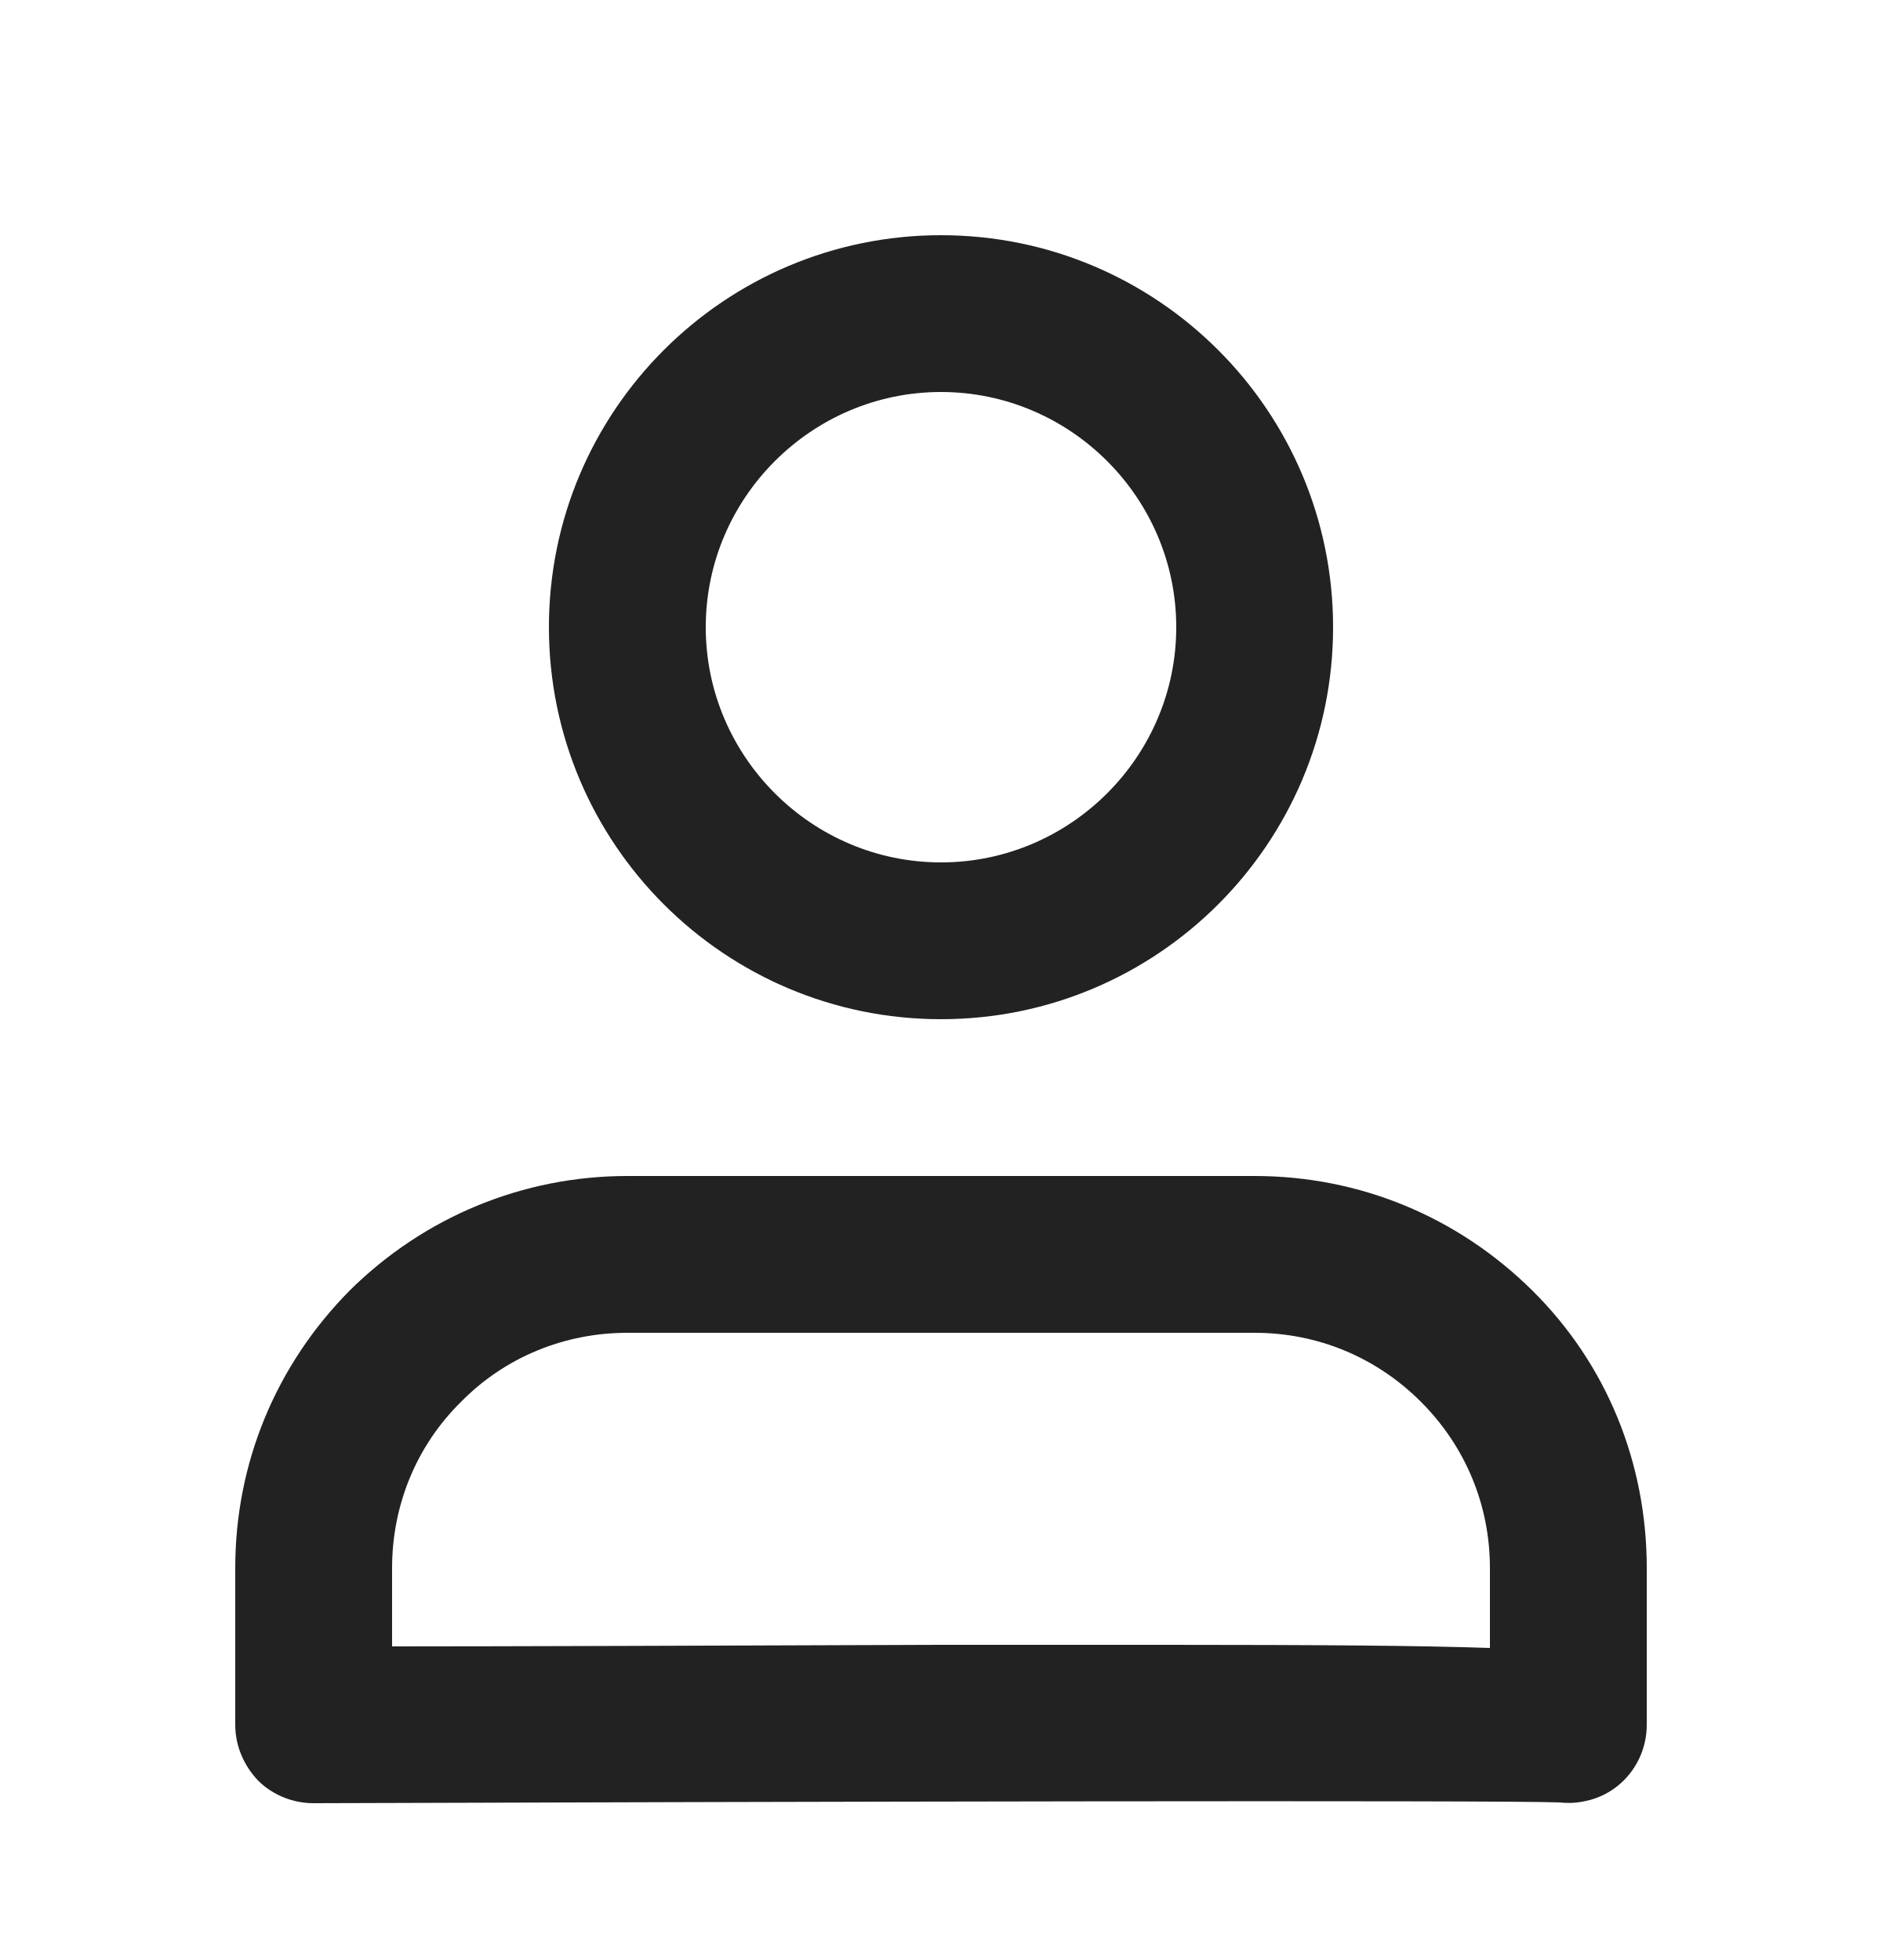
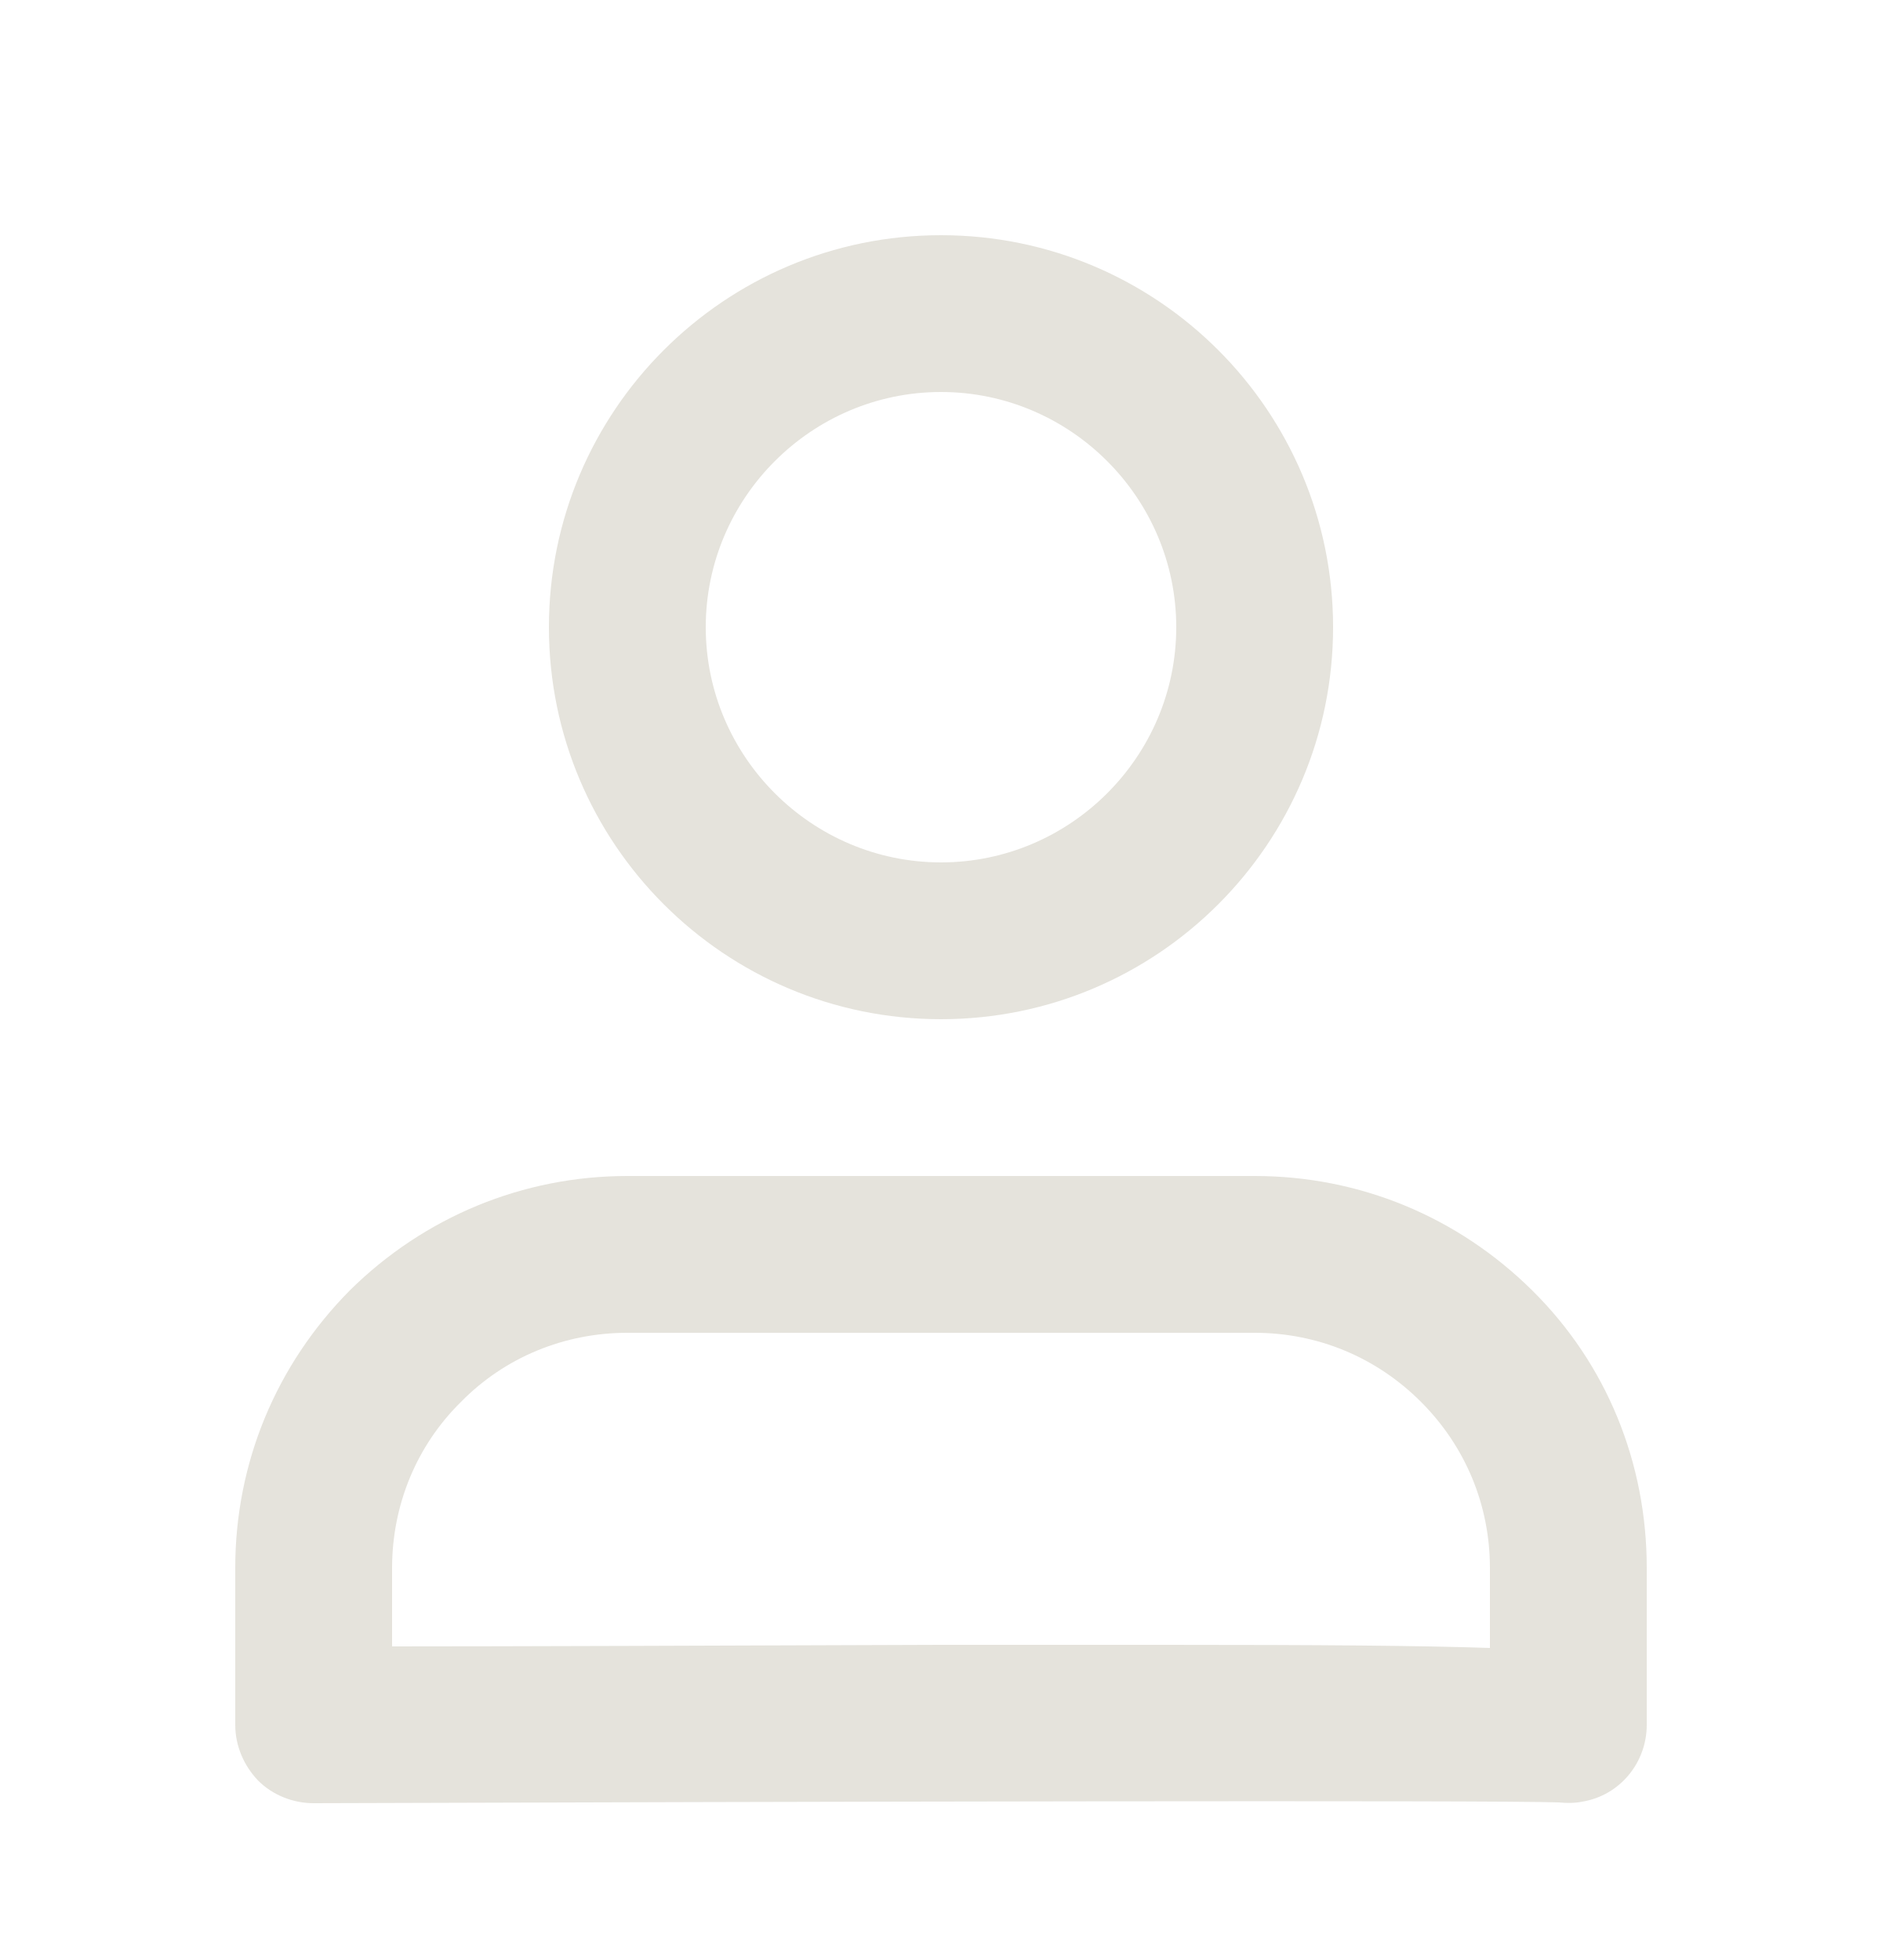
<svg xmlns="http://www.w3.org/2000/svg" width="24" height="25" viewBox="0 0 24 25" fill="none">
-   <path d="M4 23C3.74 23 3.48 22.9 3.29 22.71C3.11 22.52 3 22.27 3 22V20C3 18.66 3.52 17.41 4.46 16.46C5.41 15.52 6.67 15 8 15H16C17.34 15 18.59 15.52 19.54 16.46C20.49 17.4 21 18.66 21 20V22C21 22.48 20.66 22.9 20.18 22.98C20.08 23 19.98 23 19.88 22.99C19.11 22.96 10.01 22.98 4 23ZM14.88 20.98C16.84 20.98 18.13 20.99 19 21.02V20C19 19.2 18.69 18.45 18.12 17.88C17.55 17.31 16.8 17 16 17H8C7.2 17 6.44 17.31 5.88 17.88C5.31 18.44 5 19.2 5 20V21C6.44 21 9.21 20.99 11.99 20.98C13.08 20.98 14.04 20.98 14.88 20.98Z" fill="#222222" />
-   <path d="M12 13C9.24 13 7 10.76 7 8C7 5.24 9.24 3 12 3C14.76 3 17 5.24 17 8C17 10.76 14.76 13 12 13ZM12 5C10.35 5 9 6.35 9 8C9 9.65 10.35 11 12 11C13.65 11 15 9.65 15 8C15 6.35 13.65 5 12 5Z" fill="#222222" />
+   <path d="M4 23C3.74 23 3.48 22.9 3.29 22.71C3.11 22.52 3 22.27 3 22V20C3 18.66 3.52 17.41 4.46 16.46C5.41 15.52 6.67 15 8 15H16C17.34 15 18.59 15.52 19.54 16.46C20.49 17.4 21 18.66 21 20V22C21 22.48 20.66 22.9 20.18 22.98C20.08 23 19.98 23 19.88 22.99C19.11 22.96 10.01 22.98 4 23ZM14.88 20.98C16.84 20.98 18.13 20.99 19 21.02V20C19 19.2 18.69 18.45 18.12 17.88C17.55 17.31 16.8 17 16 17H8C7.2 17 6.44 17.31 5.88 17.88C5.31 18.44 5 19.2 5 20V21C6.44 21 9.21 20.99 11.99 20.98C13.08 20.98 14.04 20.98 14.88 20.98Z" fill="#E5E3DC" />
+   <path d="M12 13C9.24 13 7 10.76 7 8C7 5.24 9.24 3 12 3C14.76 3 17 5.24 17 8C17 10.76 14.76 13 12 13ZM12 5C10.35 5 9 6.35 9 8C9 9.65 10.35 11 12 11C13.65 11 15 9.65 15 8C15 6.35 13.65 5 12 5Z" fill="#E5E3DC" />
</svg>
